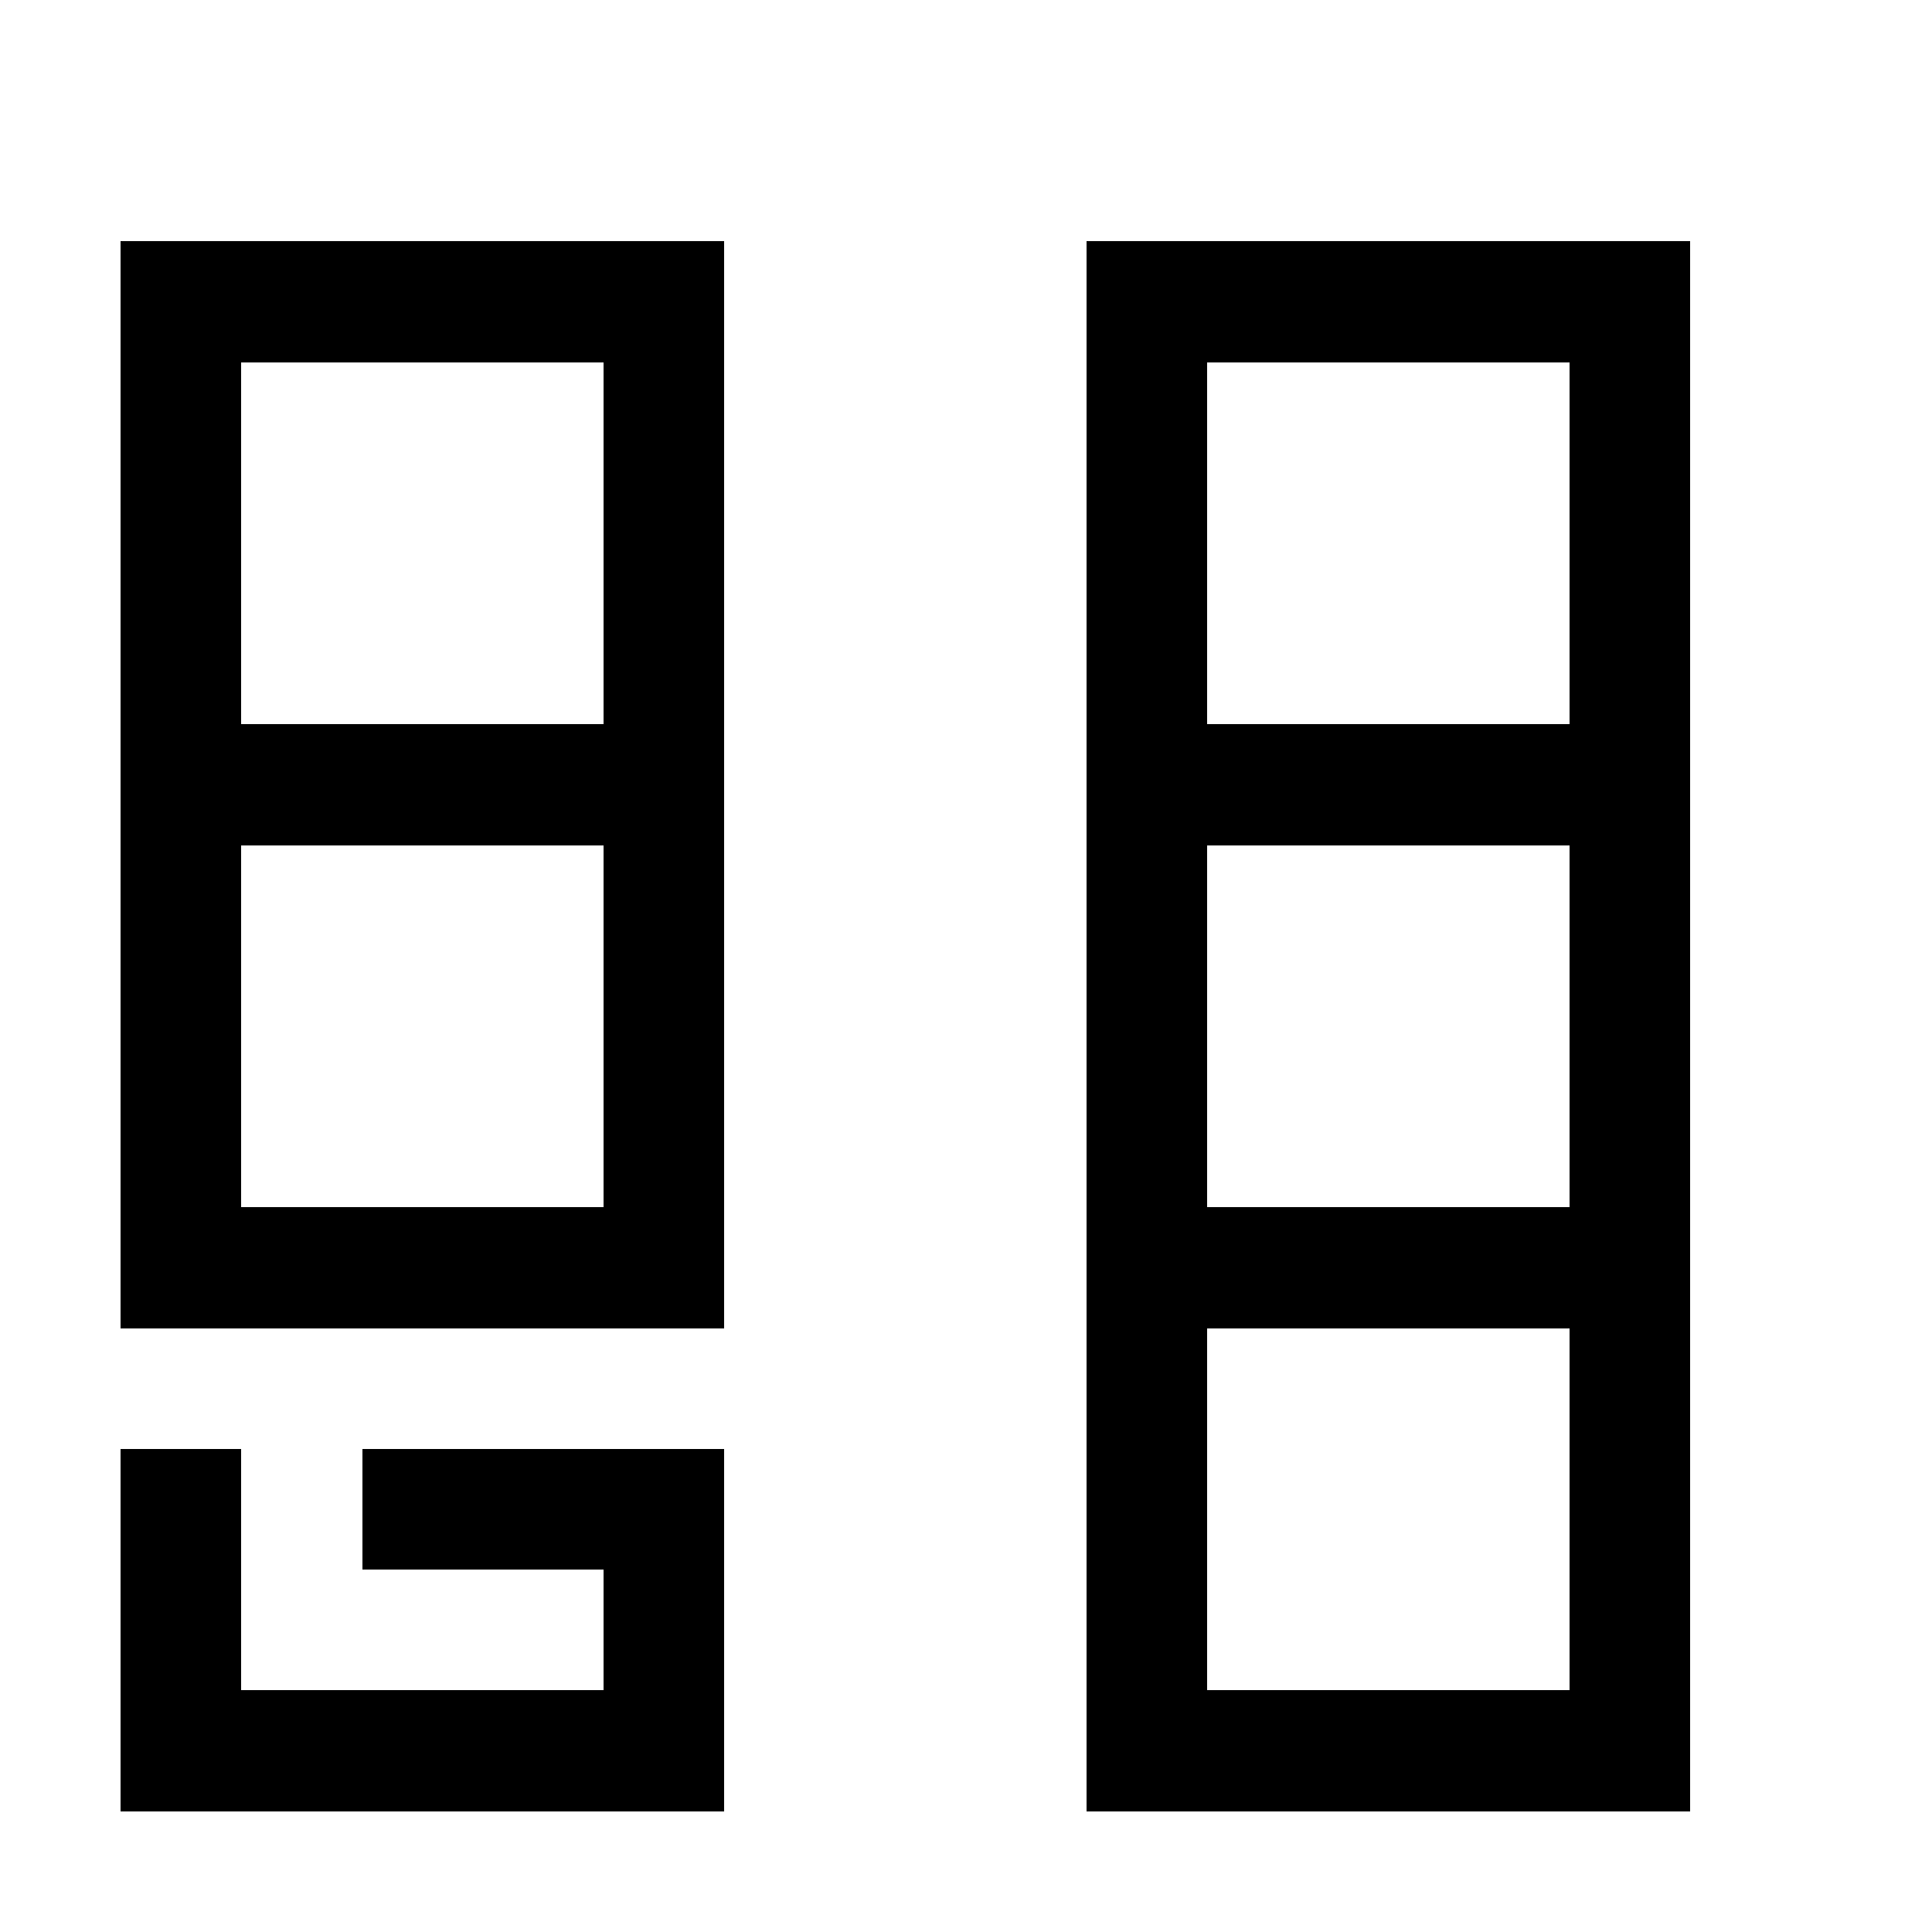
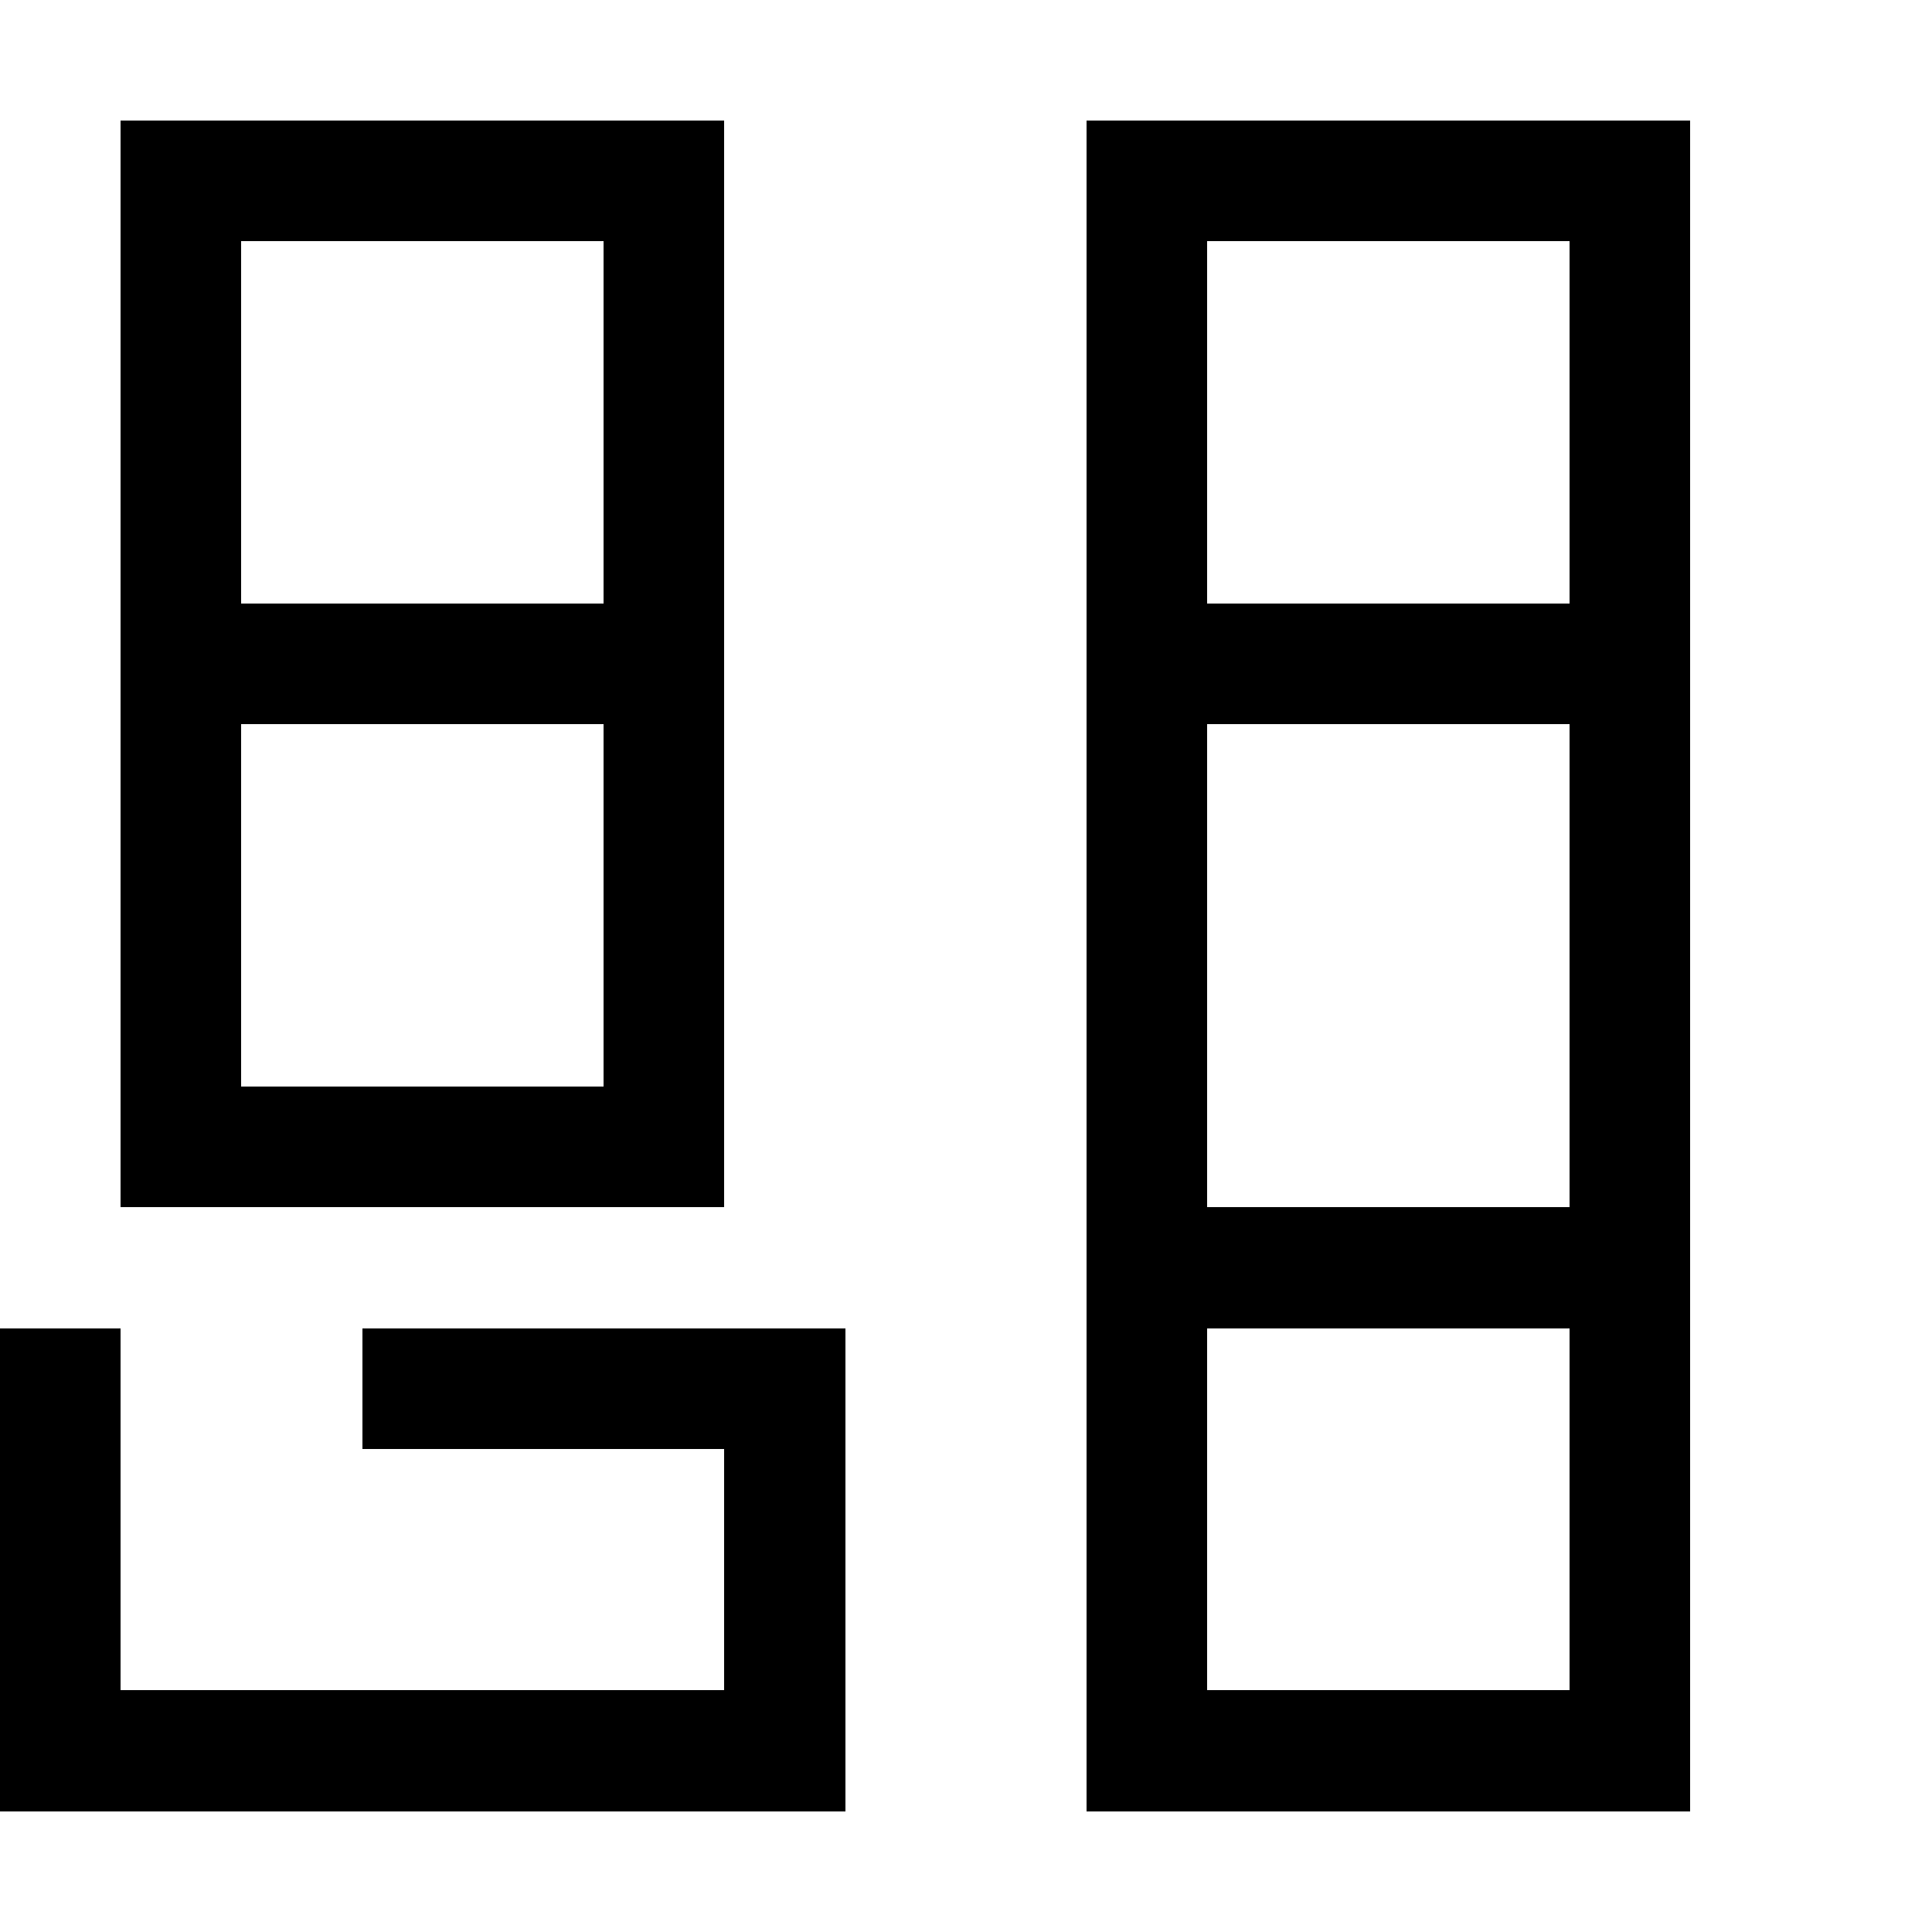
<svg xmlns="http://www.w3.org/2000/svg" viewBox="0 0 16 16" width="16" height="16" shape-rendering="crispEdges" role="img" aria-label="transmutation">
-   <rect x="1" y="2" width="5" height="1" fill="currentColor" />
-   <rect x="9" y="2" width="5" height="1" fill="currentColor" />
-   <rect x="1" y="3" width="1" height="3" fill="currentColor" />
-   <rect x="5" y="3" width="1" height="3" fill="currentColor" />
-   <rect x="9" y="3" width="1" height="3" fill="currentColor" />
-   <rect x="13" y="3" width="1" height="3" fill="currentColor" />
-   <rect x="1" y="6" width="5" height="1" fill="currentColor" />
-   <rect x="9" y="6" width="5" height="1" fill="currentColor" />
-   <rect x="1" y="7" width="1" height="3" fill="currentColor" />
-   <rect x="5" y="7" width="1" height="3" fill="currentColor" />
-   <rect x="9" y="7" width="1" height="3" fill="currentColor" />
-   <rect x="13" y="7" width="1" height="3" fill="currentColor" />
-   <rect x="1" y="10" width="5" height="1" fill="currentColor" />
+   <rect x="1" y="1" width="5" height="1" fill="currentColor" />
+   <rect x="9" y="1" width="5" height="1" fill="currentColor" />
+   <rect x="1" y="2" width="1" height="3" fill="currentColor" />
+   <rect x="5" y="2" width="1" height="3" fill="currentColor" />
+   <rect x="9" y="2" width="1" height="3" fill="currentColor" />
+   <rect x="13" y="2" width="1" height="3" fill="currentColor" />
+   <rect x="1" y="5" width="5" height="1" fill="currentColor" />
+   <rect x="9" y="5" width="5" height="1" fill="currentColor" />
+   <rect x="1" y="6" width="1" height="3" fill="currentColor" />
+   <rect x="5" y="6" width="1" height="3" fill="currentColor" />
+   <rect x="9" y="6" width="1" height="4" fill="currentColor" />
+   <rect x="13" y="6" width="1" height="4" fill="currentColor" />
+   <rect x="1" y="9" width="5" height="1" fill="currentColor" />
  <rect x="9" y="10" width="5" height="1" fill="currentColor" />
+   <rect x="0" y="11" width="1" height="3" fill="currentColor" />
+   <rect x="3" y="11" width="4" height="1" fill="currentColor" />
  <rect x="9" y="11" width="1" height="3" fill="currentColor" />
  <rect x="13" y="11" width="1" height="3" fill="currentColor" />
-   <rect x="1" y="12" width="1" height="2" fill="currentColor" />
-   <rect x="3" y="12" width="3" height="1" fill="currentColor" />
-   <rect x="5" y="13" width="1" height="1" fill="currentColor" />
-   <rect x="1" y="14" width="5" height="1" fill="currentColor" />
+   <rect x="6" y="12" width="1" height="2" fill="currentColor" />
+   <rect x="0" y="14" width="7" height="1" fill="currentColor" />
  <rect x="9" y="14" width="5" height="1" fill="currentColor" />
</svg>
